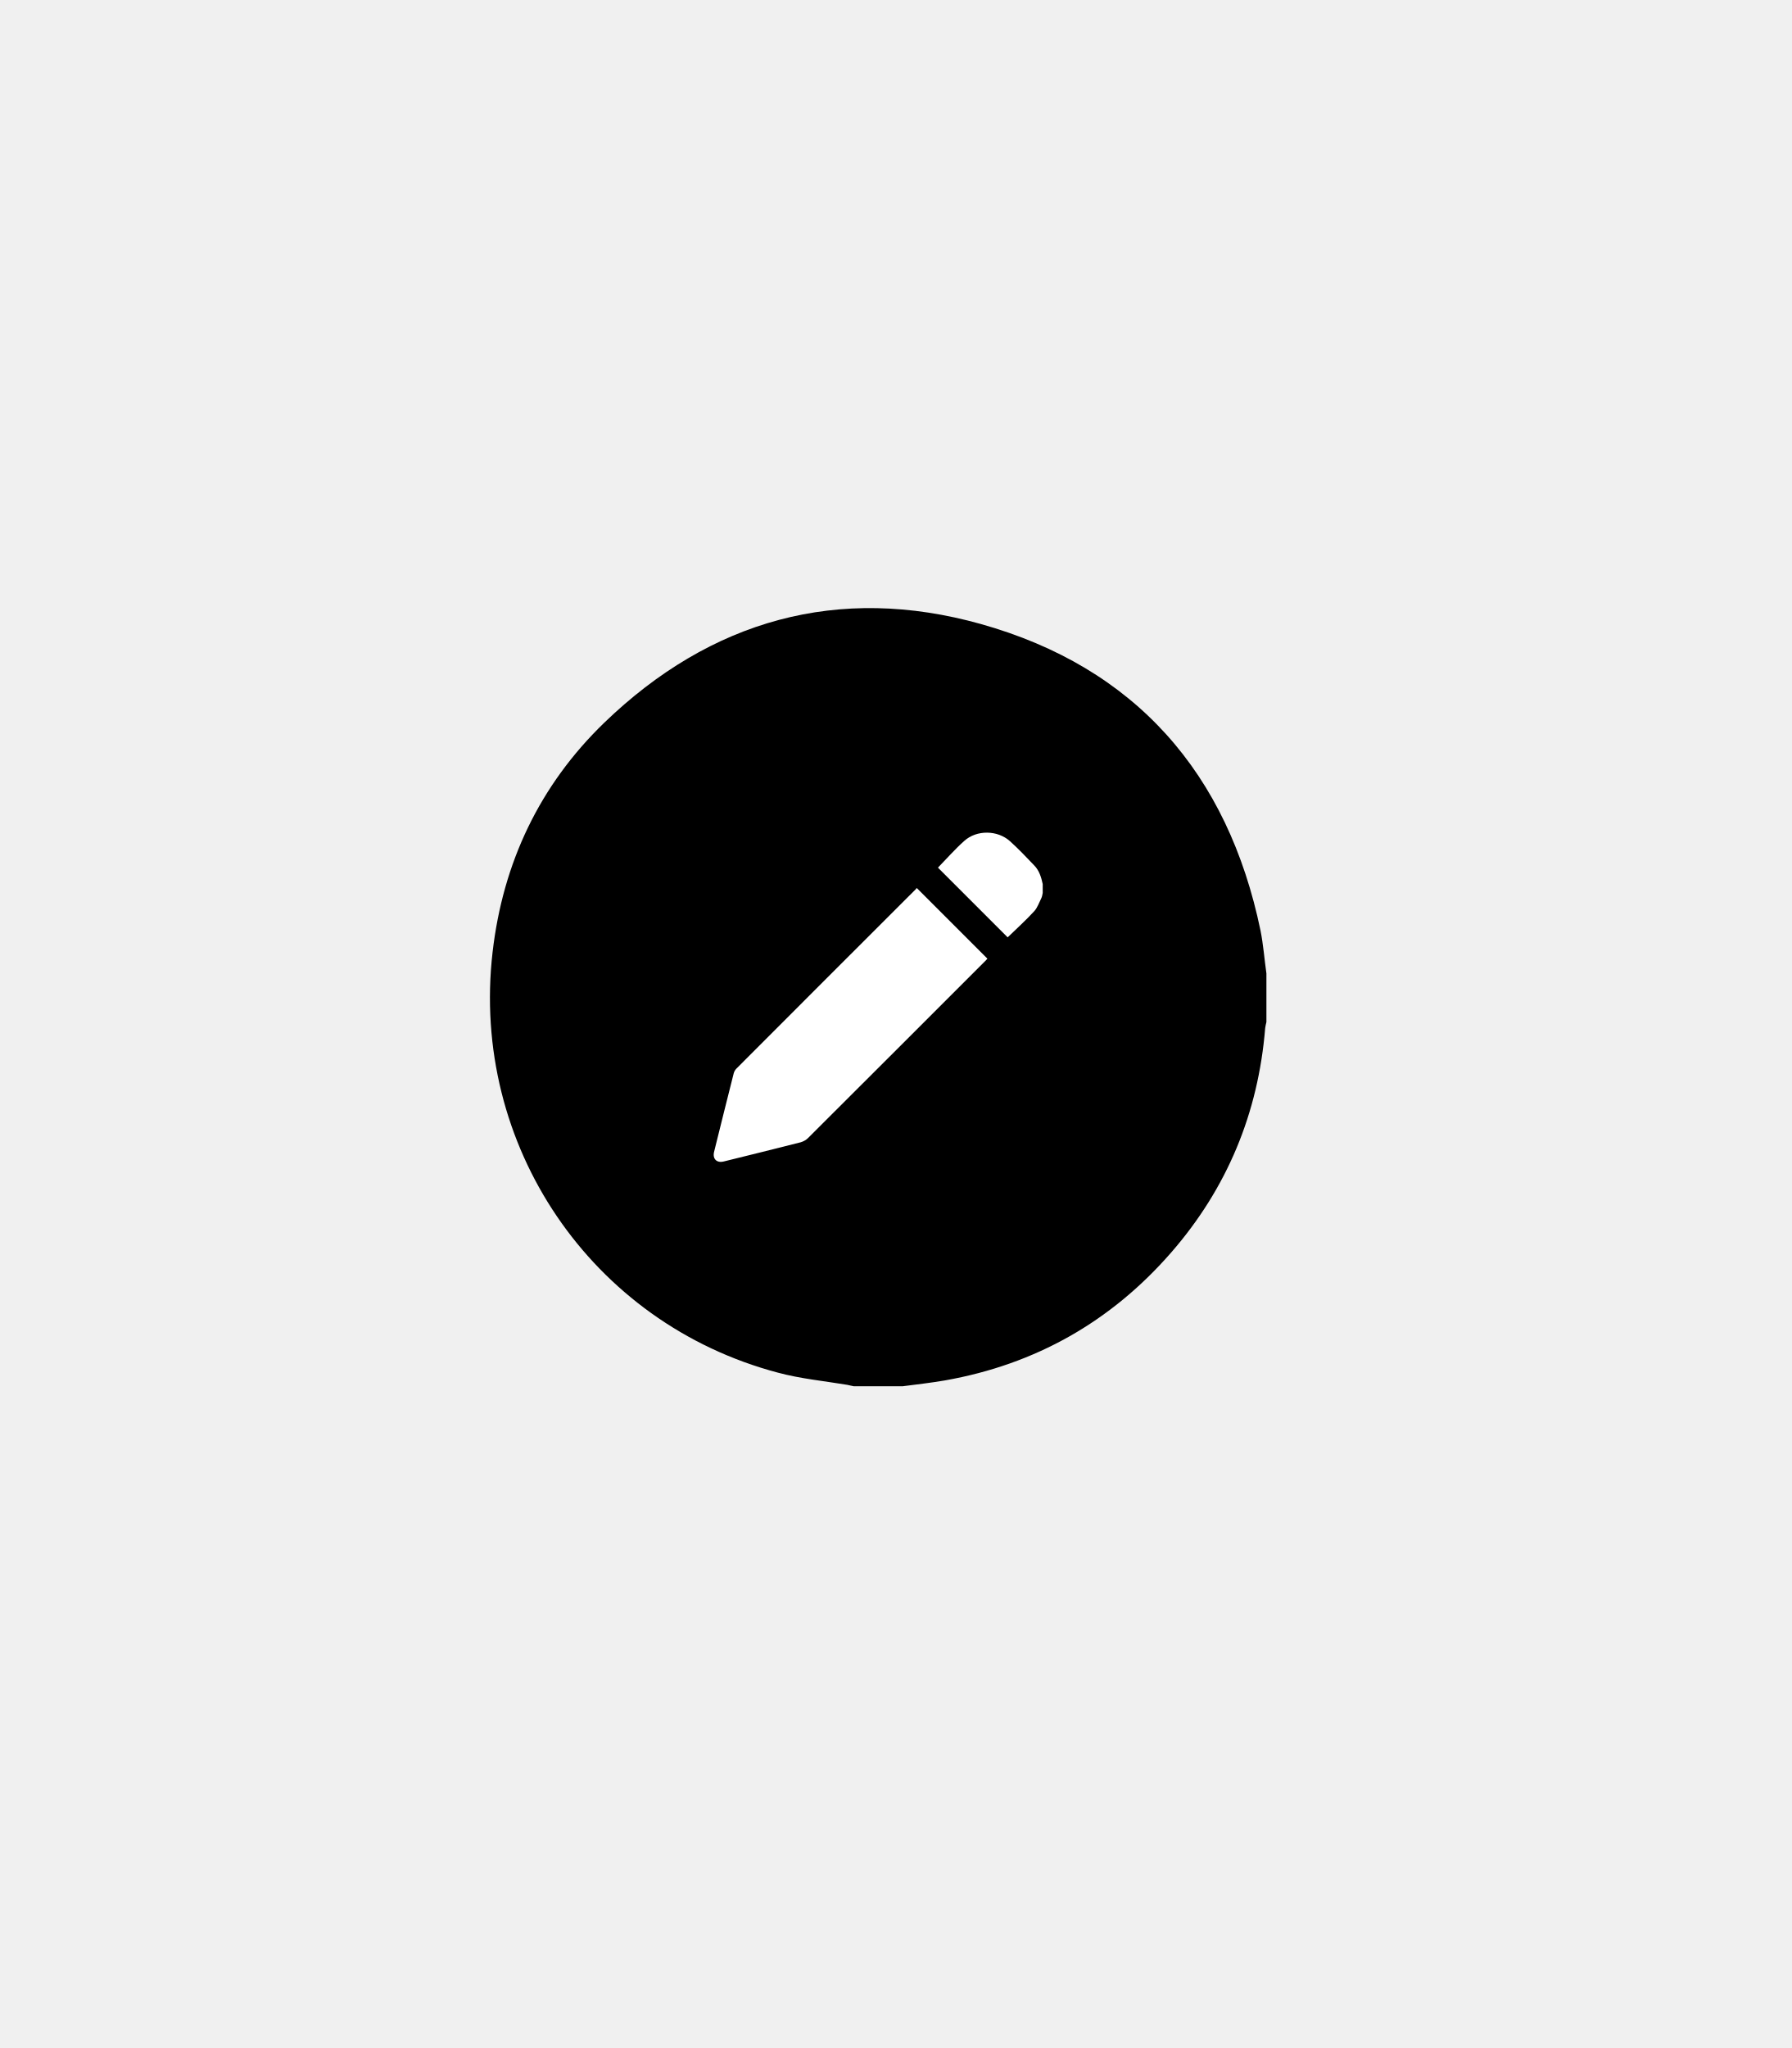
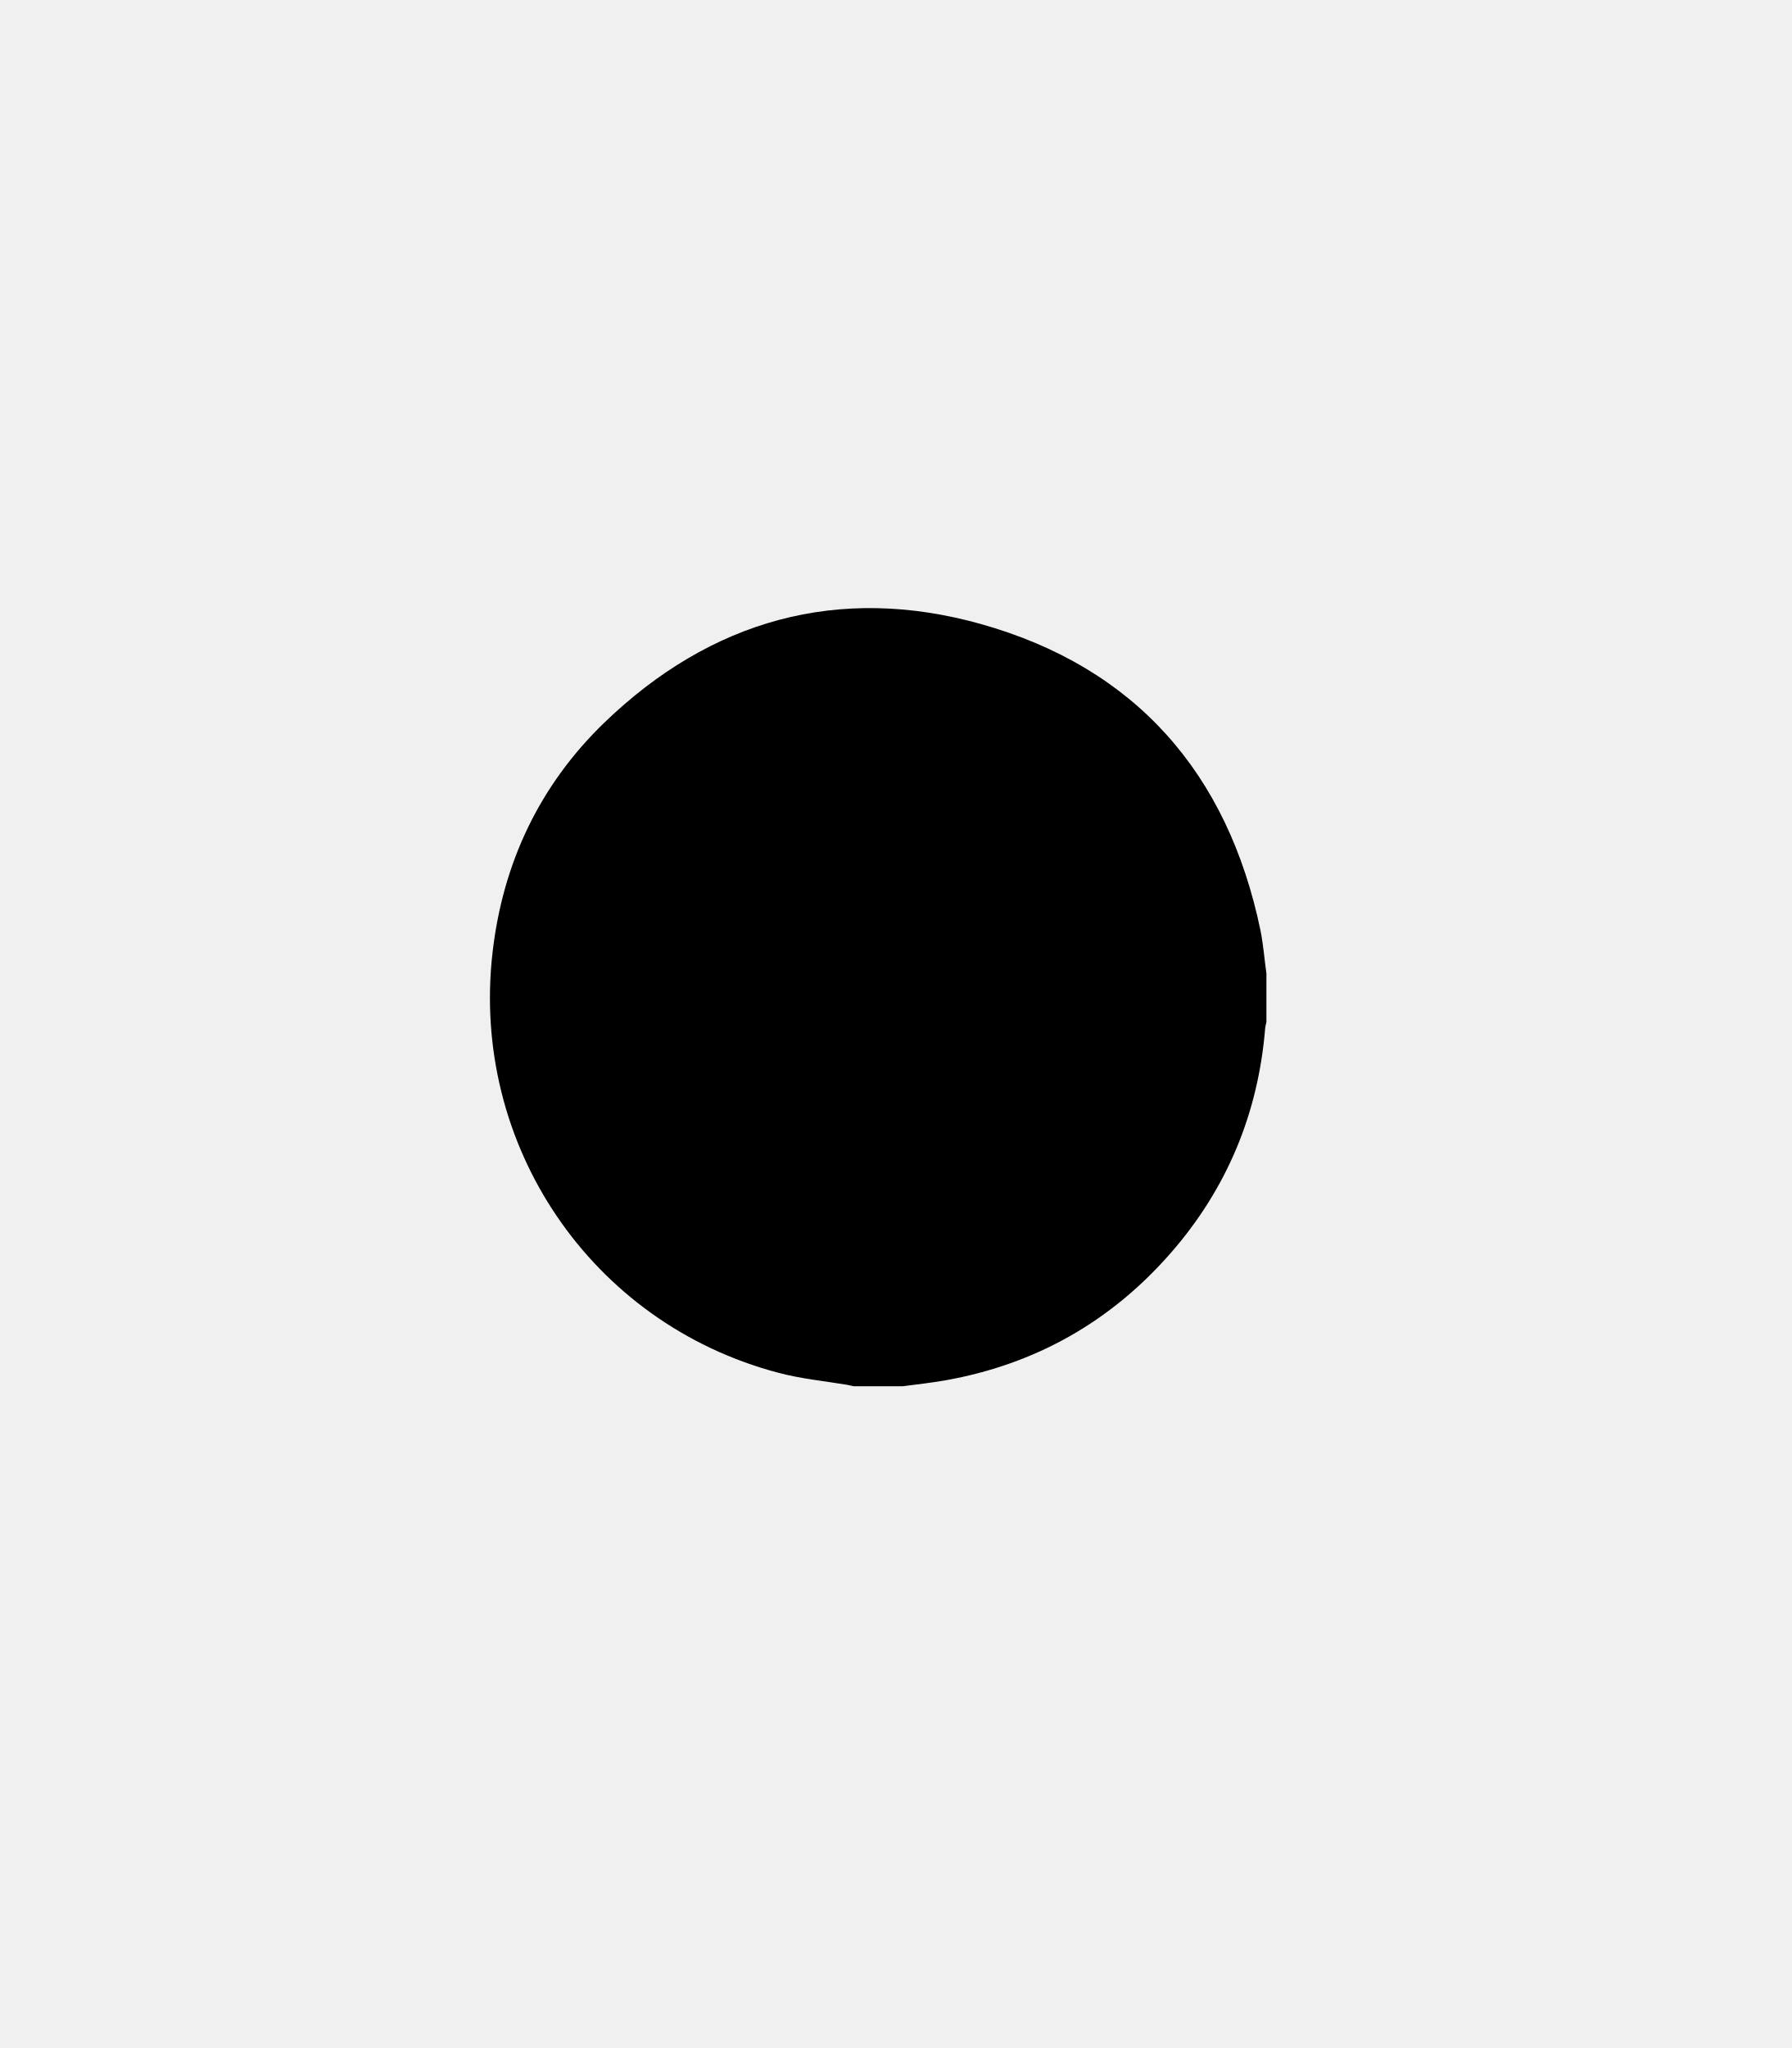
<svg xmlns="http://www.w3.org/2000/svg" version="1.1" id="Capa_1" x="0px" y="0px" viewBox="0 0 884.1 1010.5" style="enable-background:new 0 0 884.1 1010.5;" xml:space="preserve">
-   <style type="text/css">
- 	.st0{fill:#FFFFFF;}
- </style>
  <g>
    <path d="M625,480.3c0,8,0,16,0,24c-0.2,1-0.5,1.9-0.6,2.9c-3.4,42-18.8,79.1-46.4,110.8c-29.7,34.1-67,55.2-111.6,63.1   c-7,1.2-14,2-21,2.9c-8,0-16,0-24,0c-1.1-0.2-2.2-0.5-3.2-0.7c-11.4-1.9-23-3-34.2-6C291.7,652.9,232.1,565,243.1,469.8   c5.1-44.1,23.2-82.3,55-113.1c52.6-50.8,115.7-68.5,186-48.8c76.2,21.4,121.9,73.6,138,151.3C623.5,466.2,624,473.3,625,480.3z" />
    <g>
      <path class="st0" d="M514.6,440.6c-0.2,0.9-0.3,1.8-0.7,2.6c-1.1,2.2-1.9,4.6-3.4,6.3c-4.2,4.6-8.9,8.8-13.2,13    c-11.4-11.4-23-23-34.4-34.4c4.3-4.4,8.4-9.1,13-13.2c6.1-5.5,16.4-5.4,22.6,0.2c4.2,3.8,8.1,7.9,12,12c2.4,2.5,3.4,5.8,4.1,9.1    C514.6,437.6,514.6,439.1,514.6,440.6z" />
      <path class="st0" d="M452.5,438.2c11.6,11.6,23.1,23.1,34.8,34.8c-0.3,0.4-0.7,0.8-1.1,1.2c-29.1,29.1-58.3,58.3-87.5,87.4    c-0.9,0.9-2.2,1.6-3.5,2c-12.7,3.2-25.4,6.4-38.1,9.5c-3.4,0.8-5.5-1.3-4.7-4.7c3.2-12.9,6.4-25.8,9.7-38.8    c0.2-0.8,0.7-1.7,1.3-2.3c29.5-29.6,59.1-59.1,88.7-88.7C452.1,438.4,452.3,438.3,452.5,438.2z" />
    </g>
  </g>
</svg>
